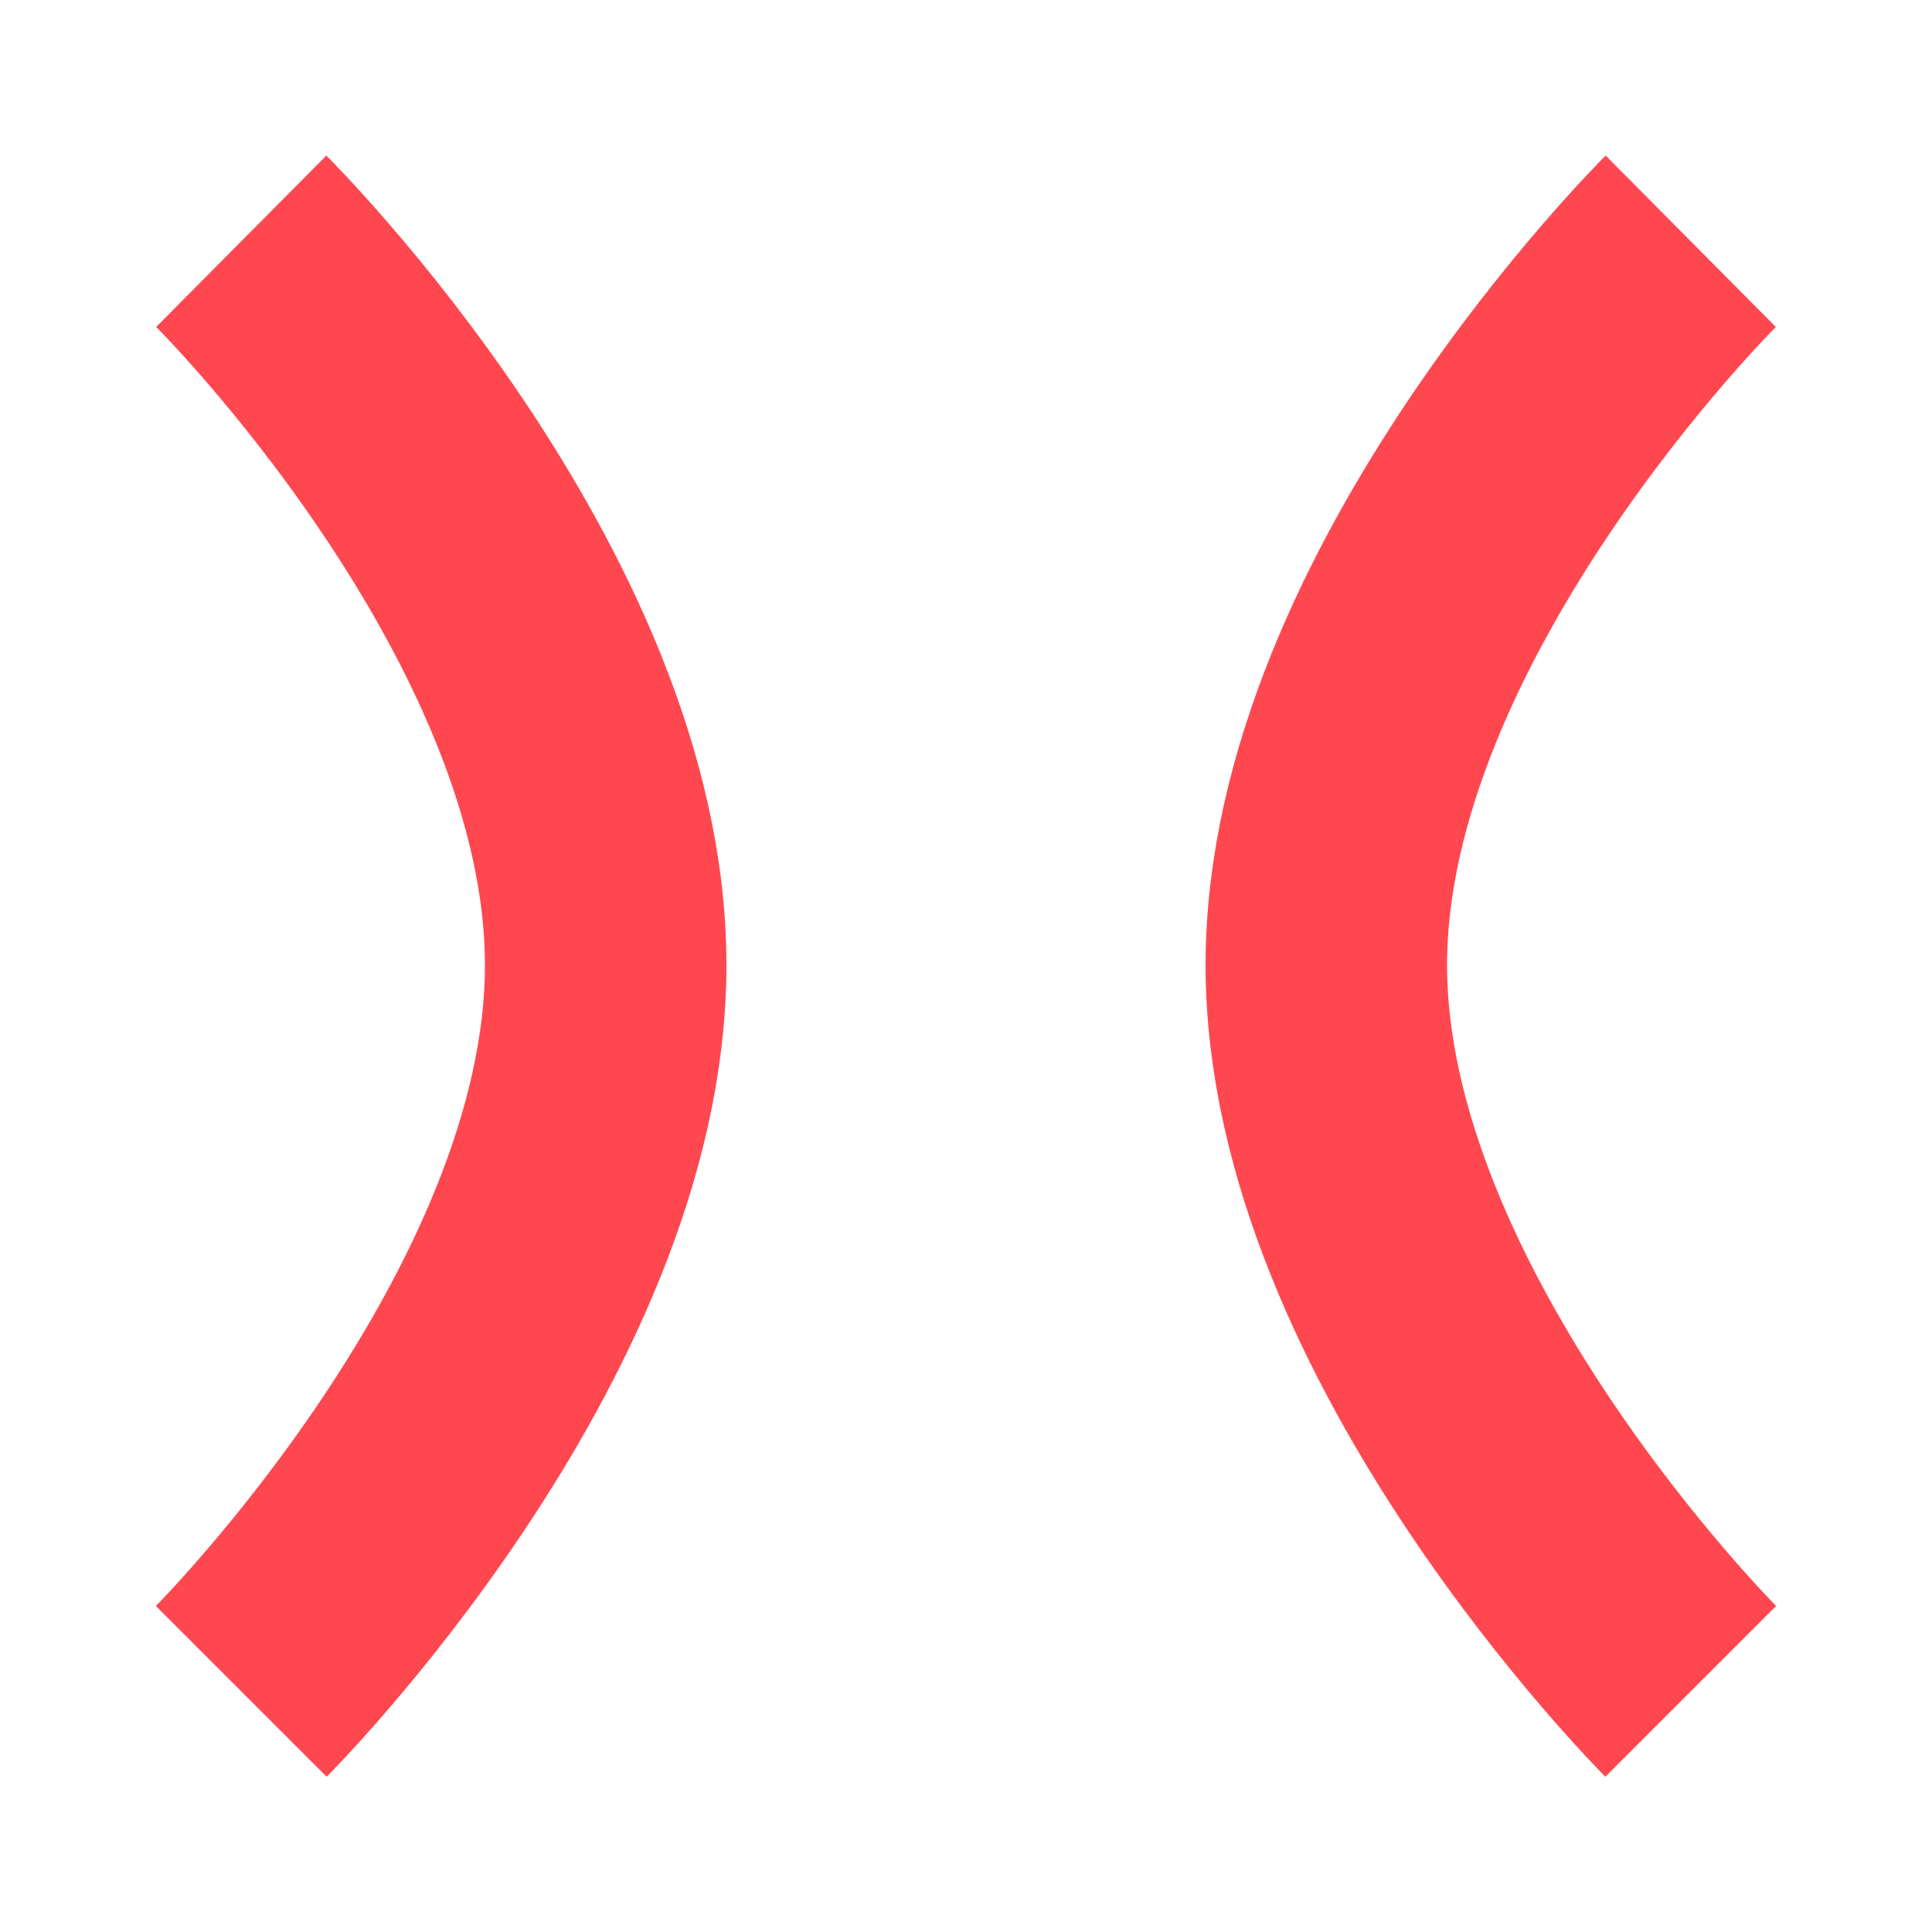
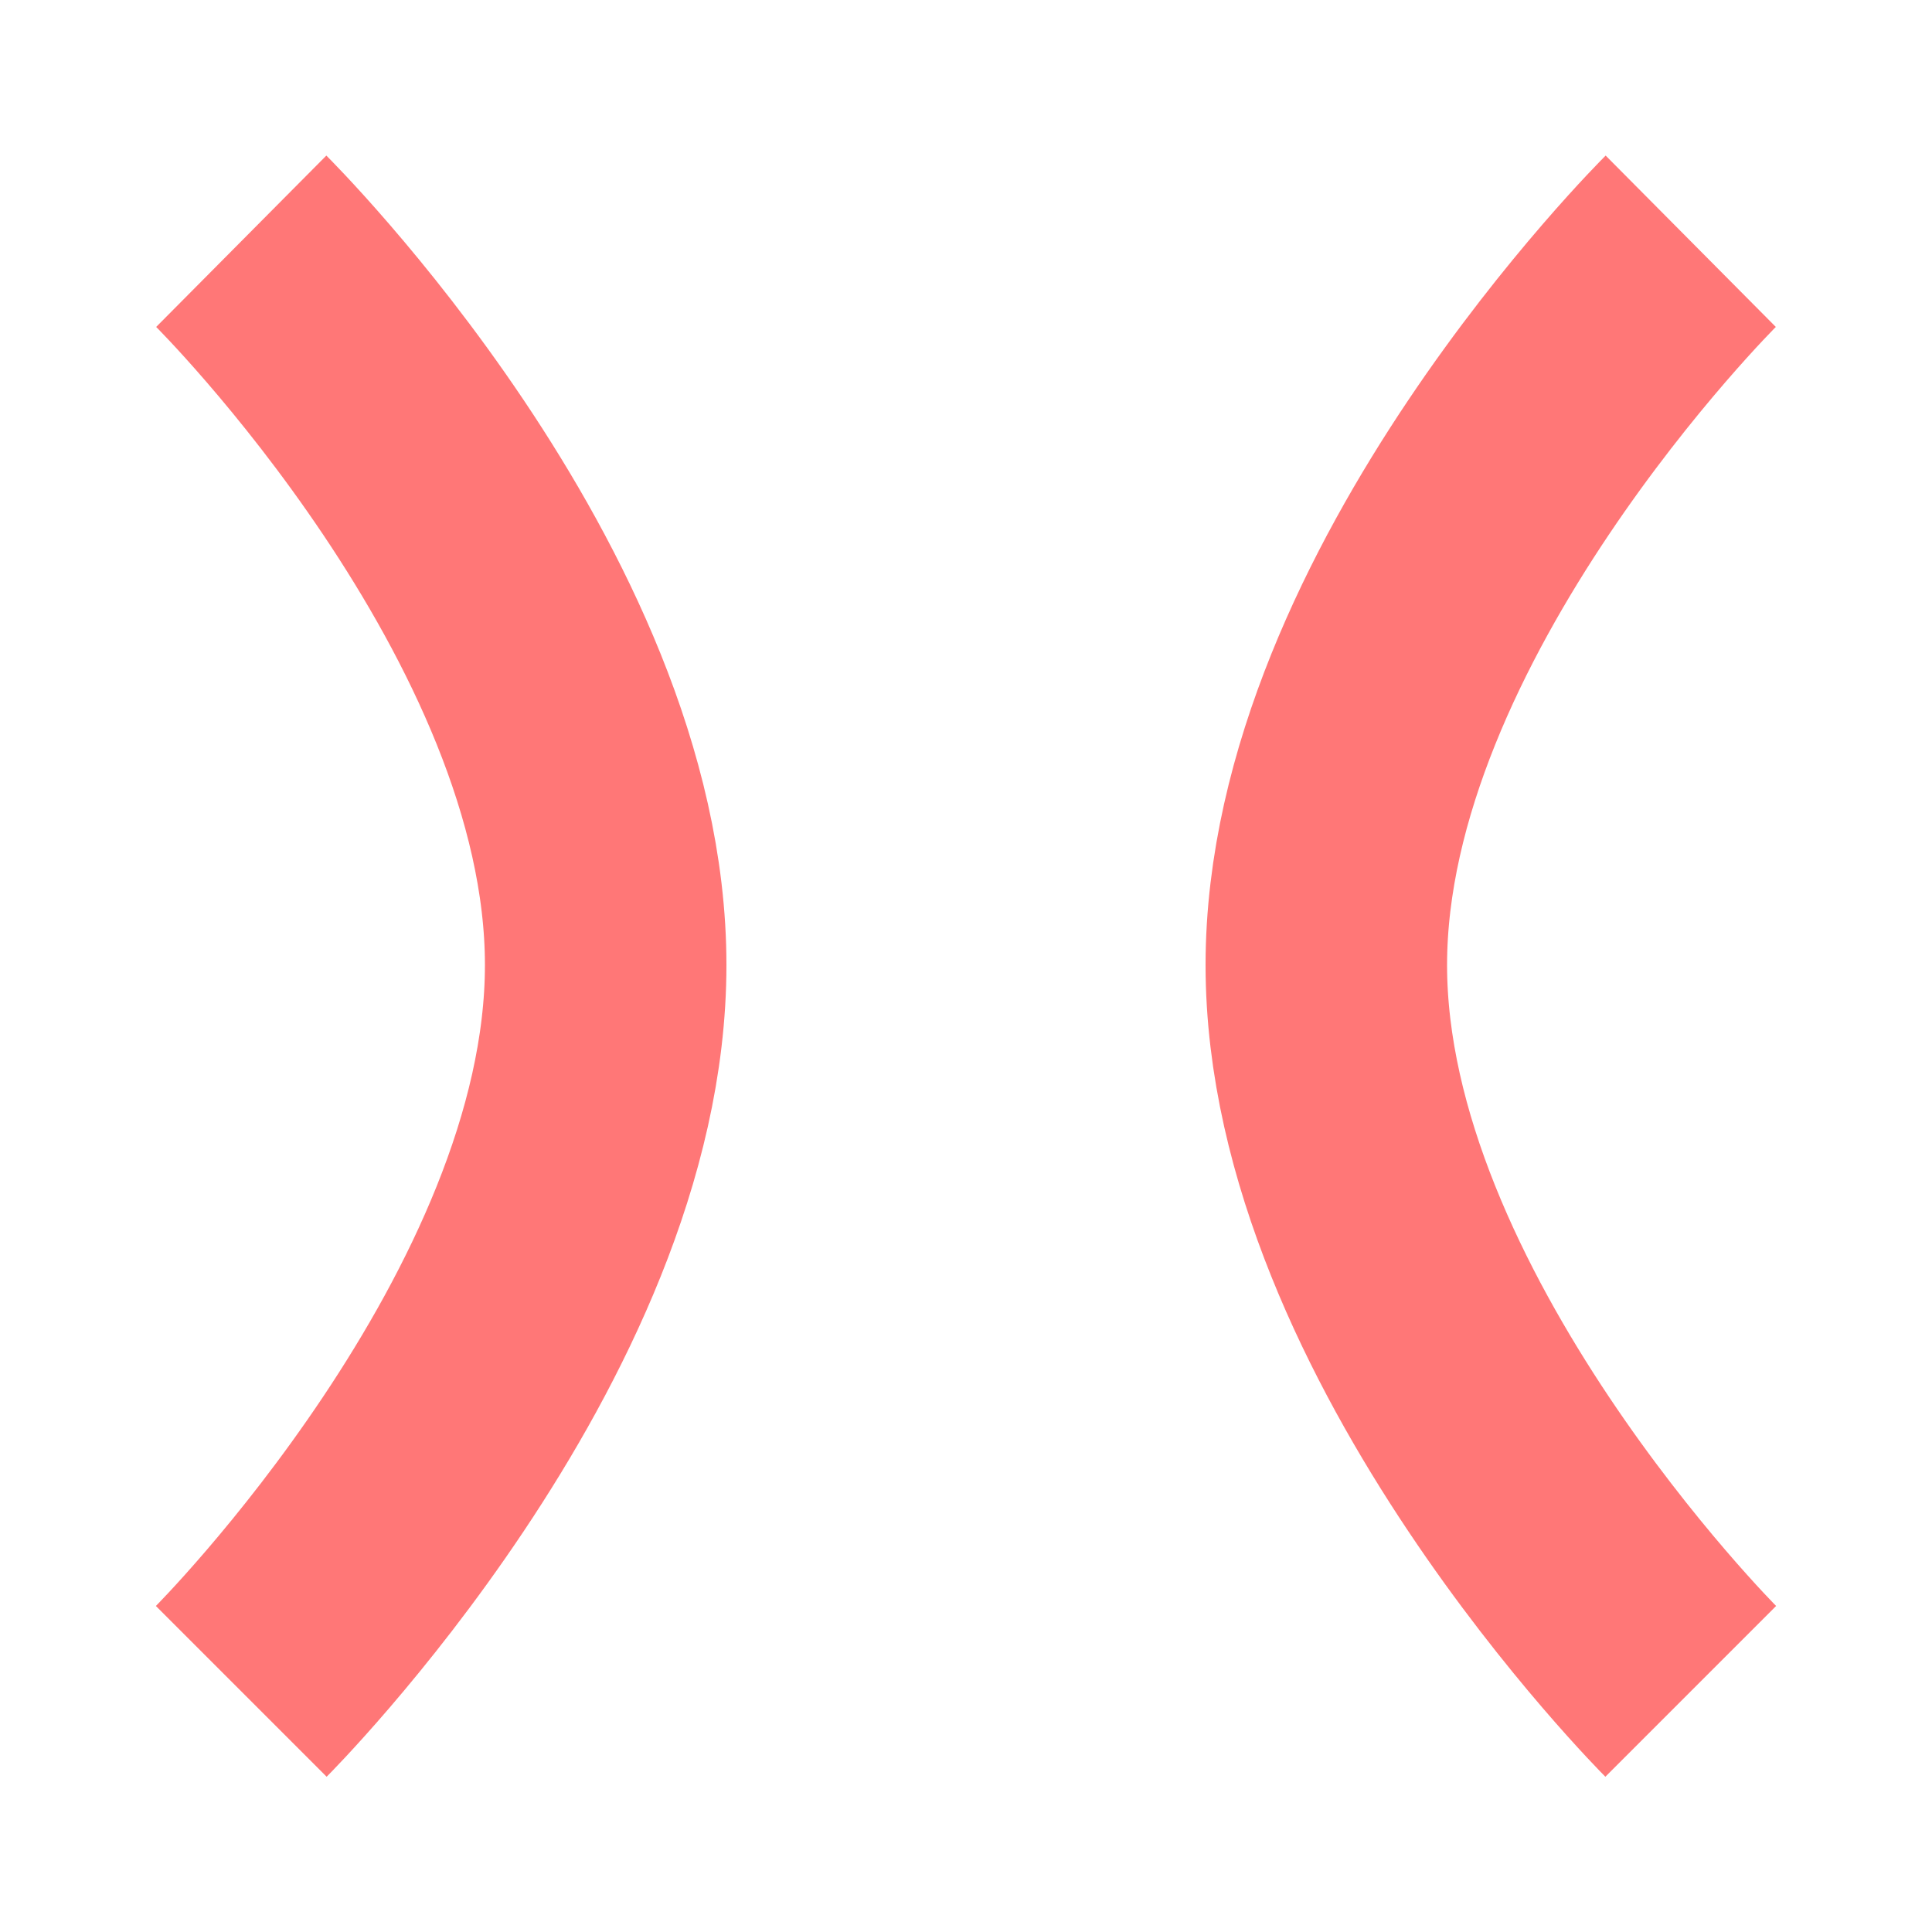
<svg xmlns="http://www.w3.org/2000/svg" width="16" height="16" viewBox="0 0 16 16" version="1.1" id="svg1">
  <defs id="defs1">
    </defs>
  <g id="layer1">
-     <path style="fill:none;stroke:#ff4750;stroke-width:2;stroke-dasharray:none;stroke-opacity:1" d="m 1.998,1.998 c 0,0 3.018,2.997 3.018,5.994 0,2.997 -3.018,6.015 -3.018,6.015 M 14.002,1.998 c 0,0 -3.018,2.997 -3.018,5.994 0,2.997 3.018,6.015 3.018,6.015" id="path1" />
+     <path style="fill:none;stroke:#ff7777;stroke-width:2;stroke-dasharray:none;stroke-opacity:1" d="m 1.998,1.998 c 0,0 3.018,2.997 3.018,5.994 0,2.997 -3.018,6.015 -3.018,6.015 M 14.002,1.998 c 0,0 -3.018,2.997 -3.018,5.994 0,2.997 3.018,6.015 3.018,6.015" id="path1" />
  </g>
</svg>
